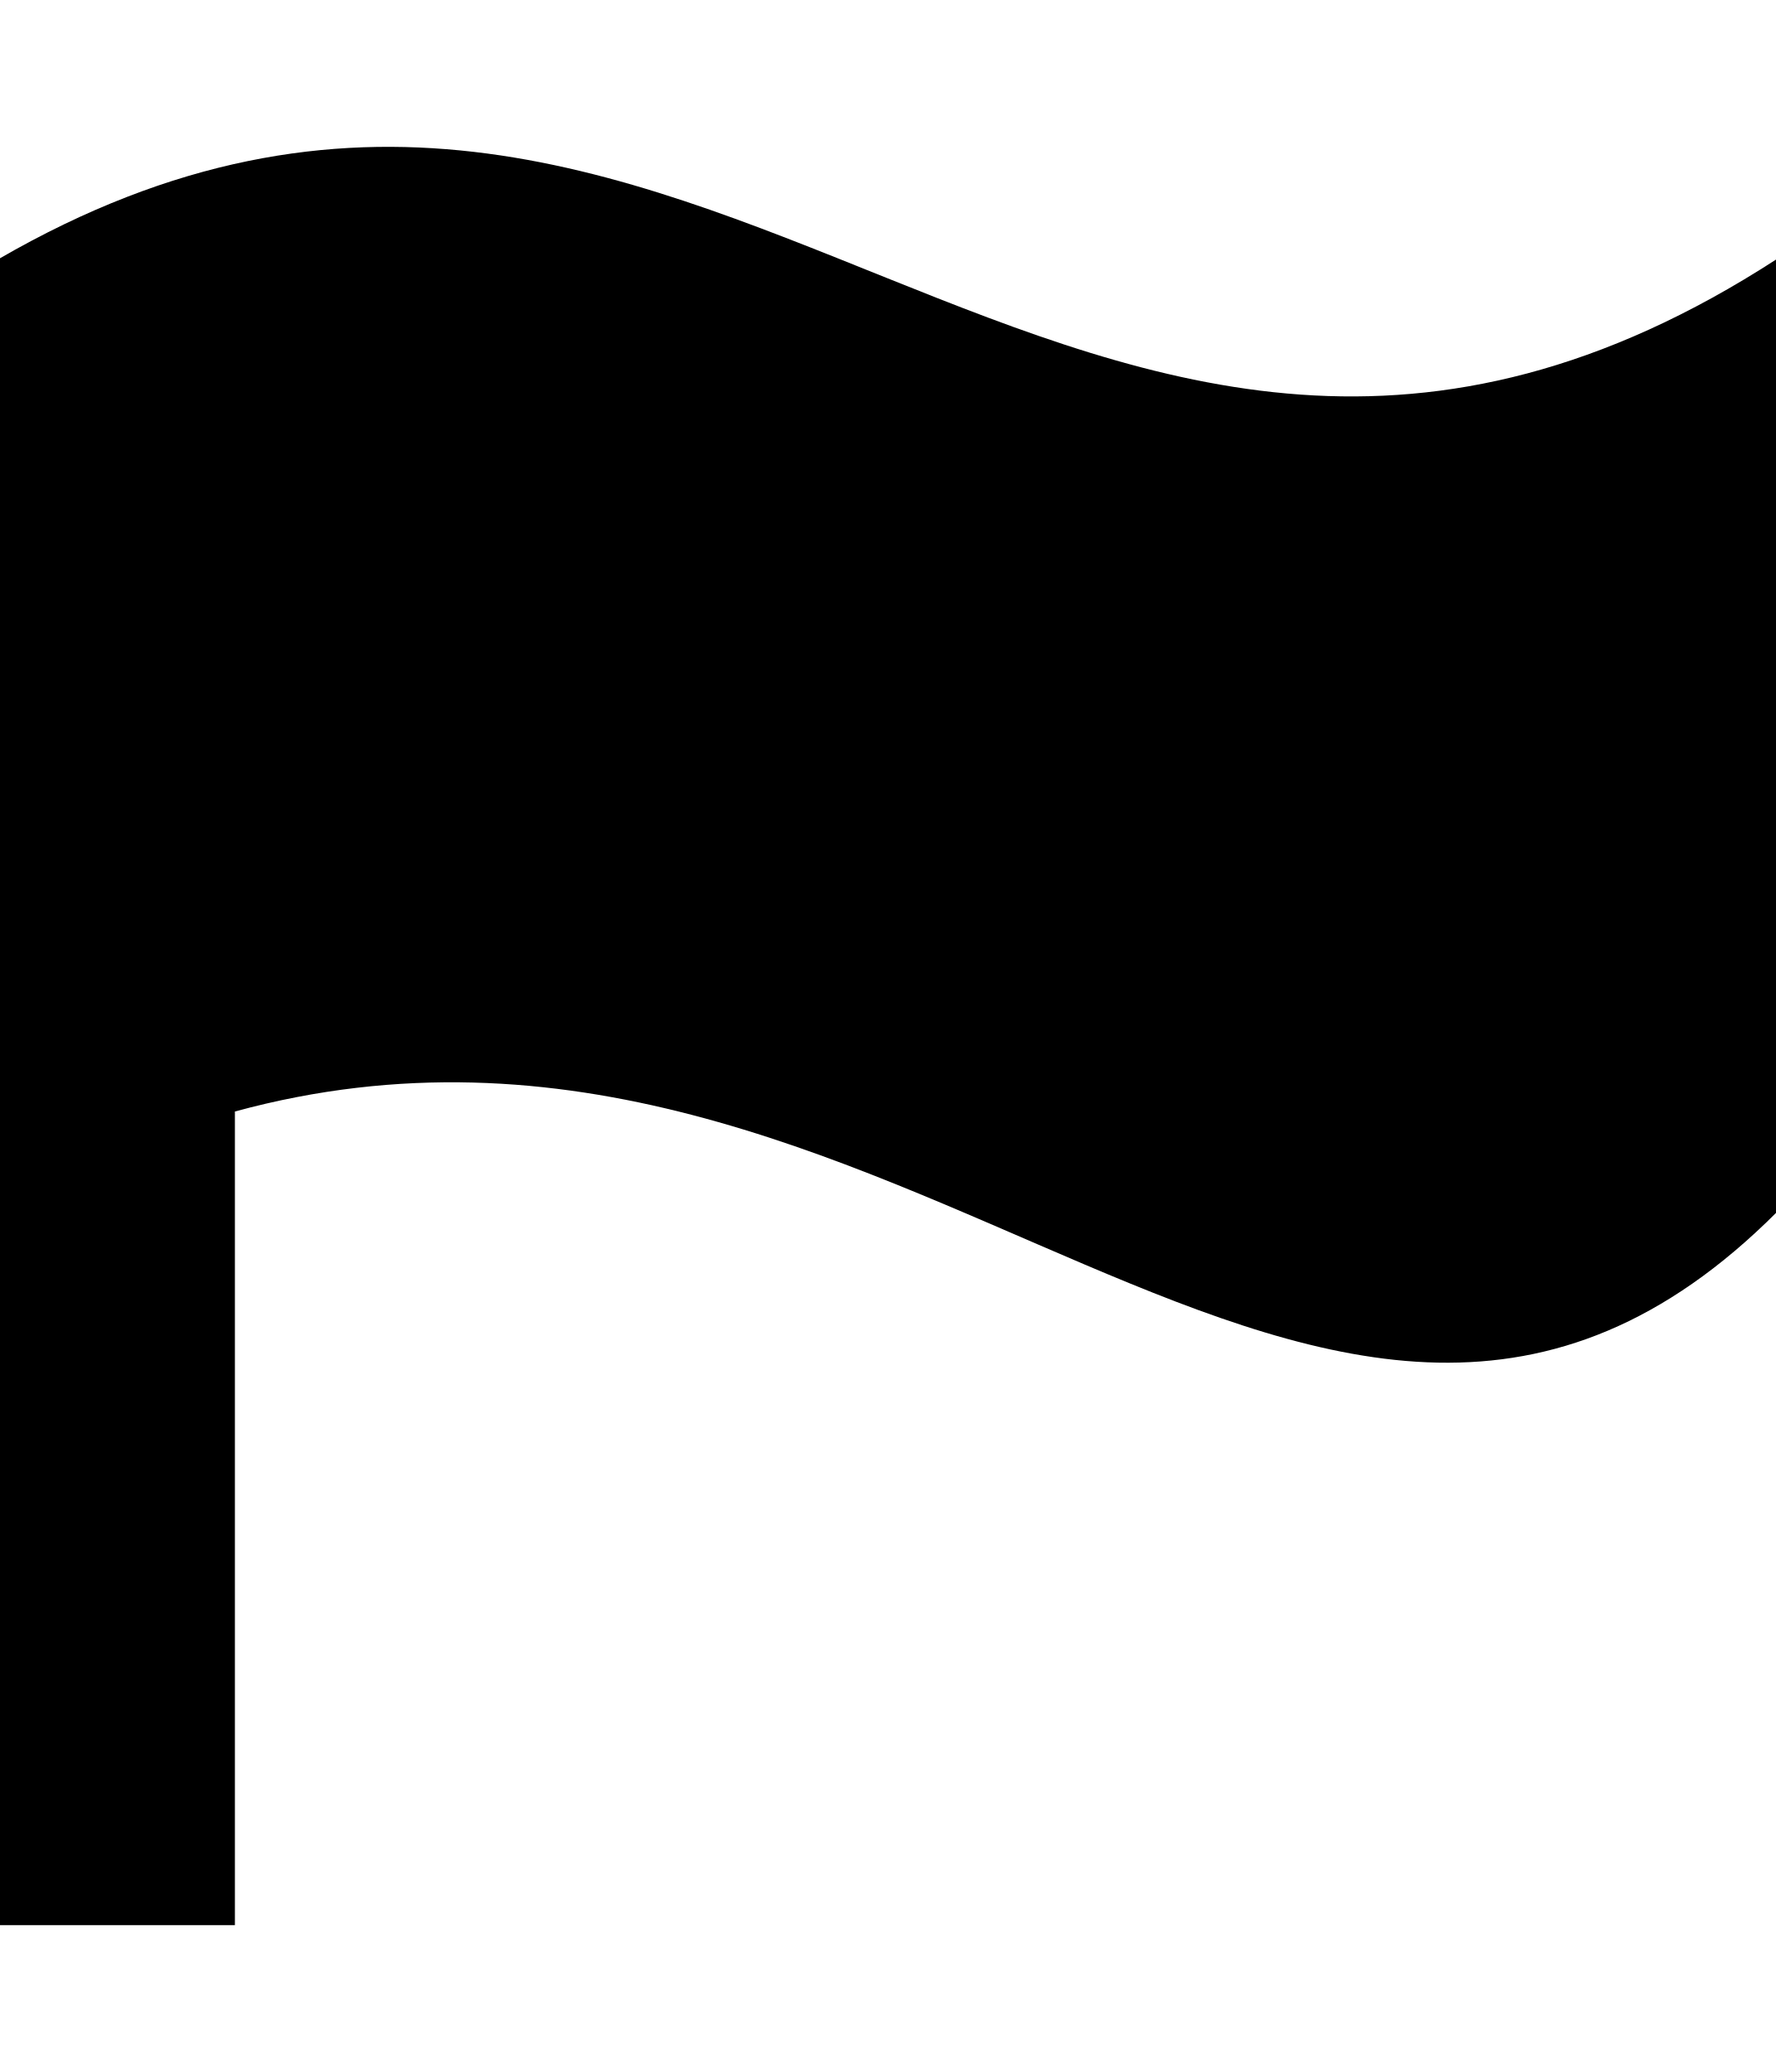
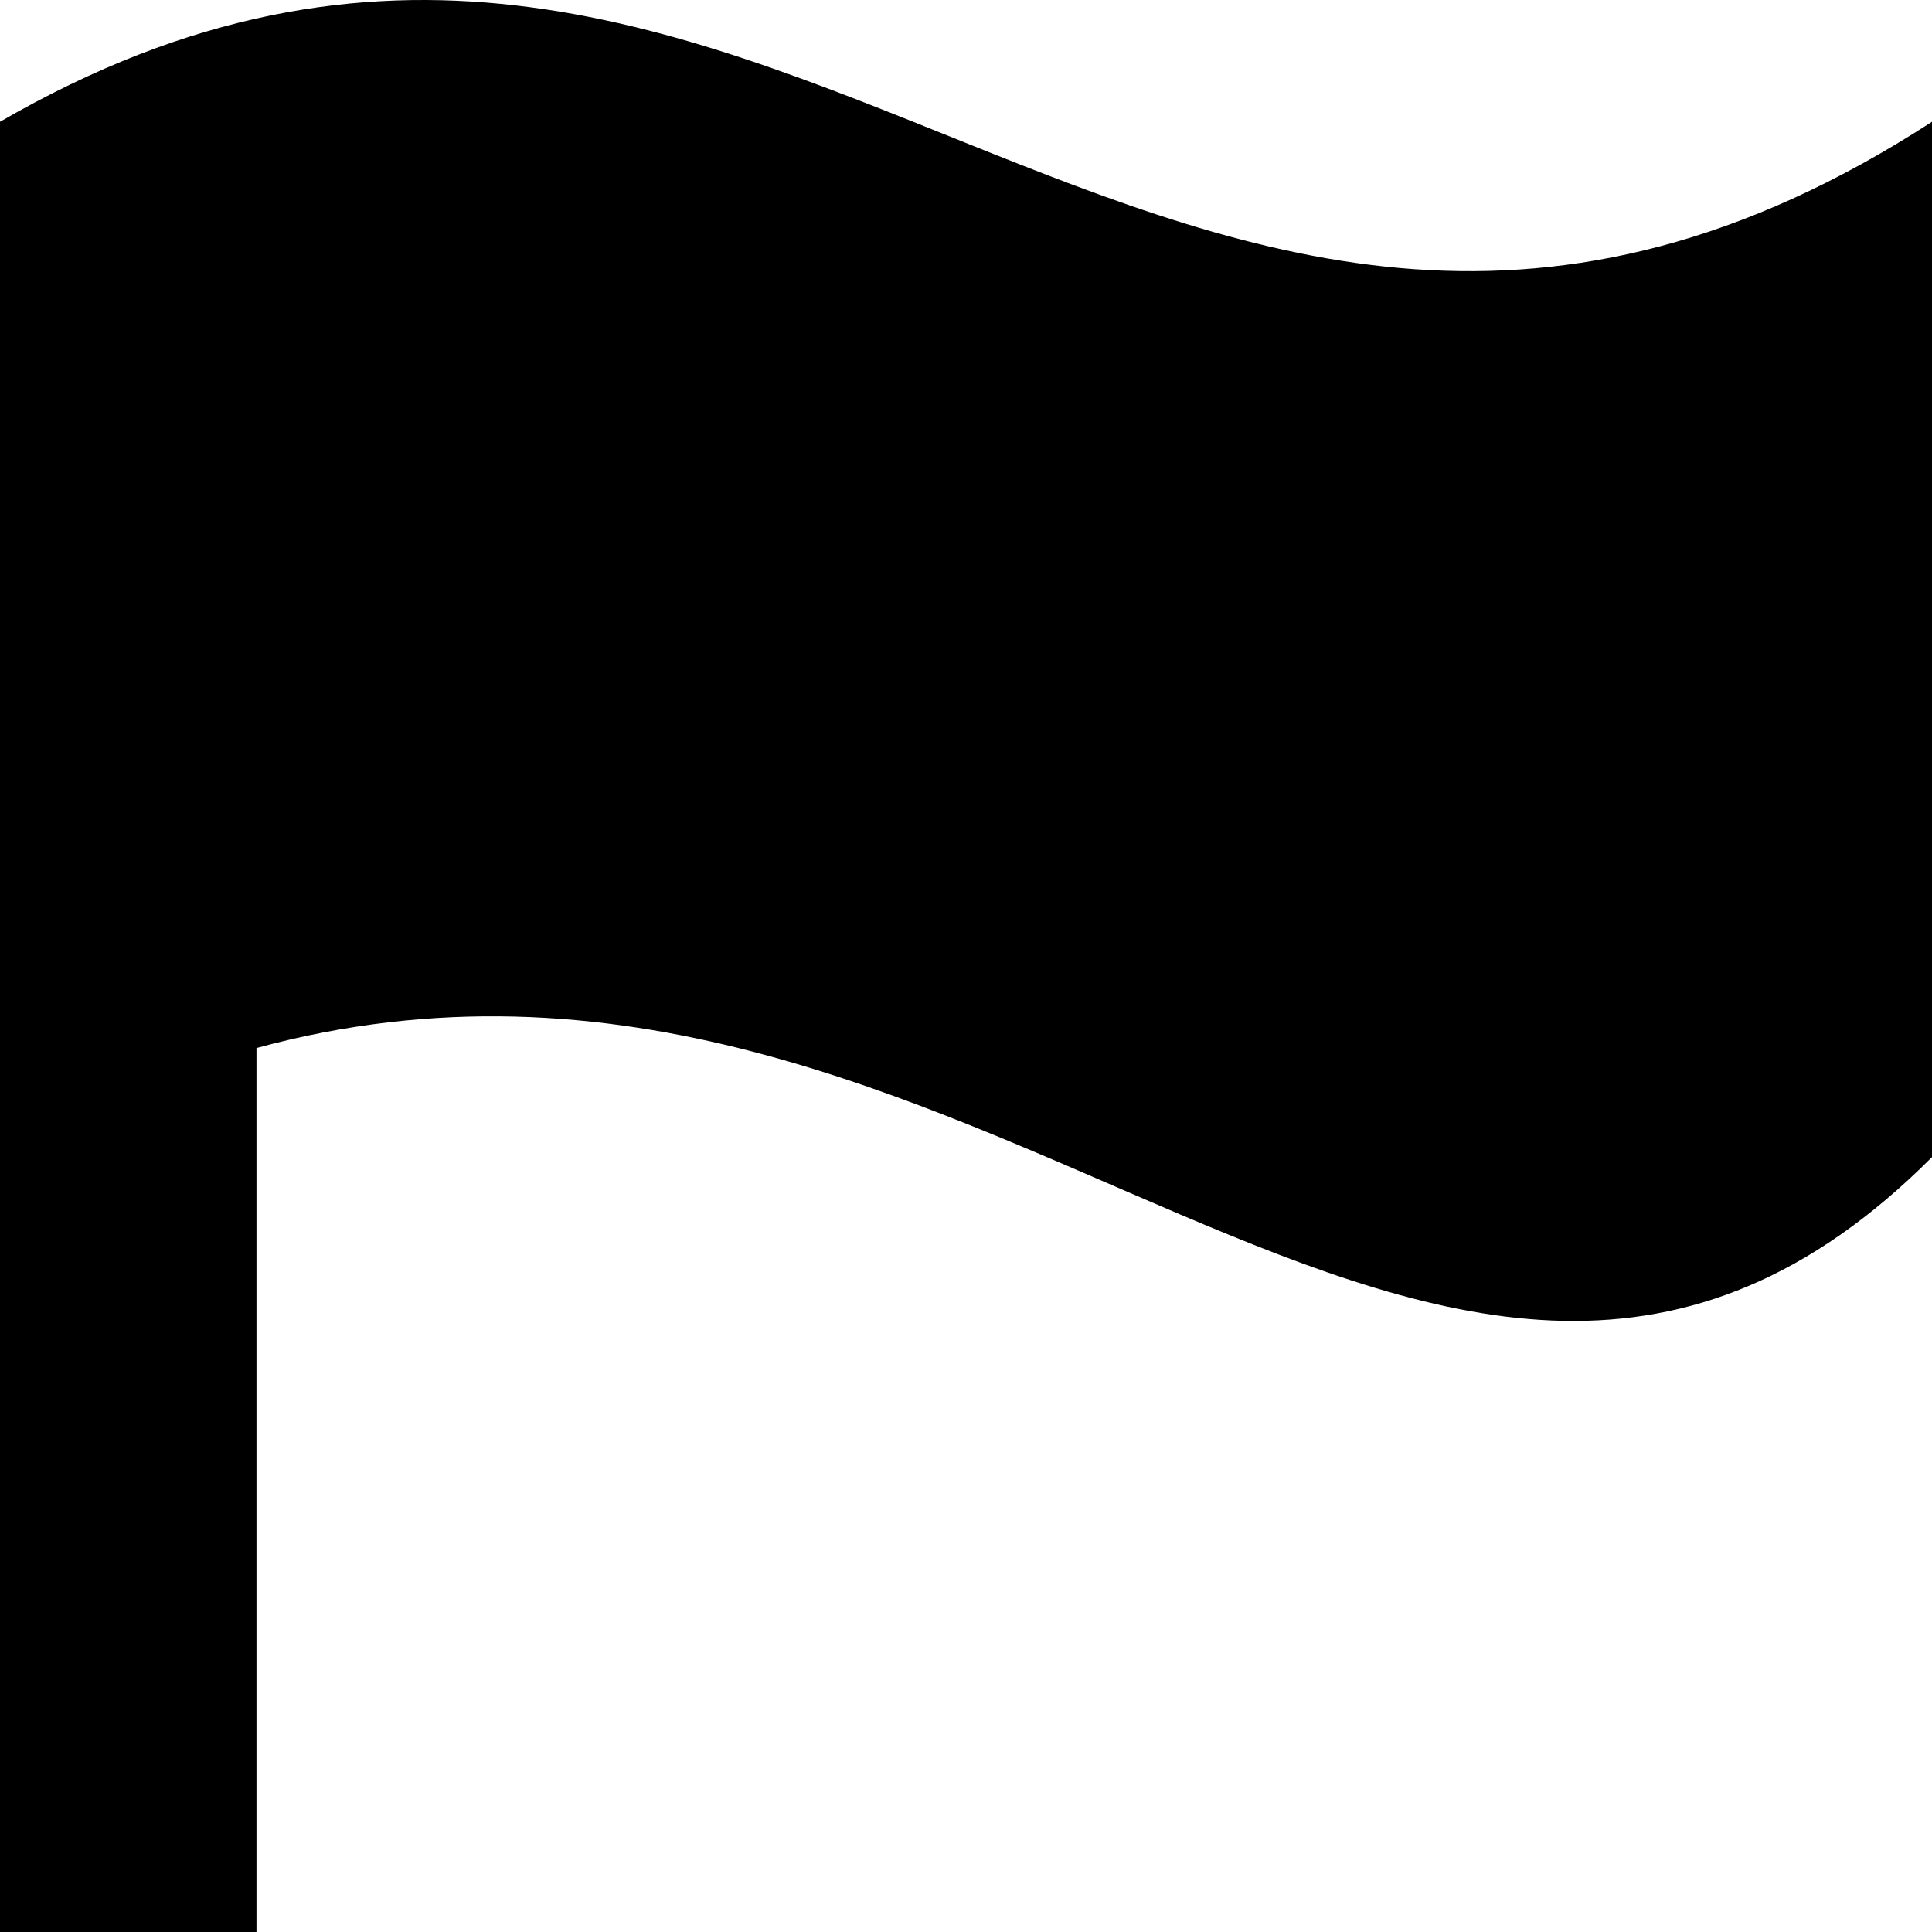
- <svg xmlns="http://www.w3.org/2000/svg" id="svg2" style="margin-top:9px;margin-left:10px;" version="1.1" data-tags="remove-circle, cancel, close, remove, delete" height="896" width="768" data-du="" viewBox="0 0 768 896">
+ <svg xmlns="http://www.w3.org/2000/svg" id="svg2" version="1.1" data-tags="remove-circle, cancel, close, remove, delete" height="1200" width="1200" data-du="" viewBox="0 0 1200 1200">
  <defs id="defs32" />
-   <path d="m -0.5,111.966 0,720.534 102.086,0 0,-351.848 C 388.298,402.46 572.253,720.711 768.5,524.063 l 0,-412.096 c -304.823,197.614 -465.45,-175.614 -769,0 z" id="path8156" />
+   <path d="m -3.24e-6,75.63 0,1124.37 159.302,0 0,-549.048 C 606.706,528.936 893.763,1025.557 1200,718.694 l 0,-643.063 C 724.333,384.001 473.681,-198.41 -3.24e-6,75.631 z" id="path8156" />
</svg>
